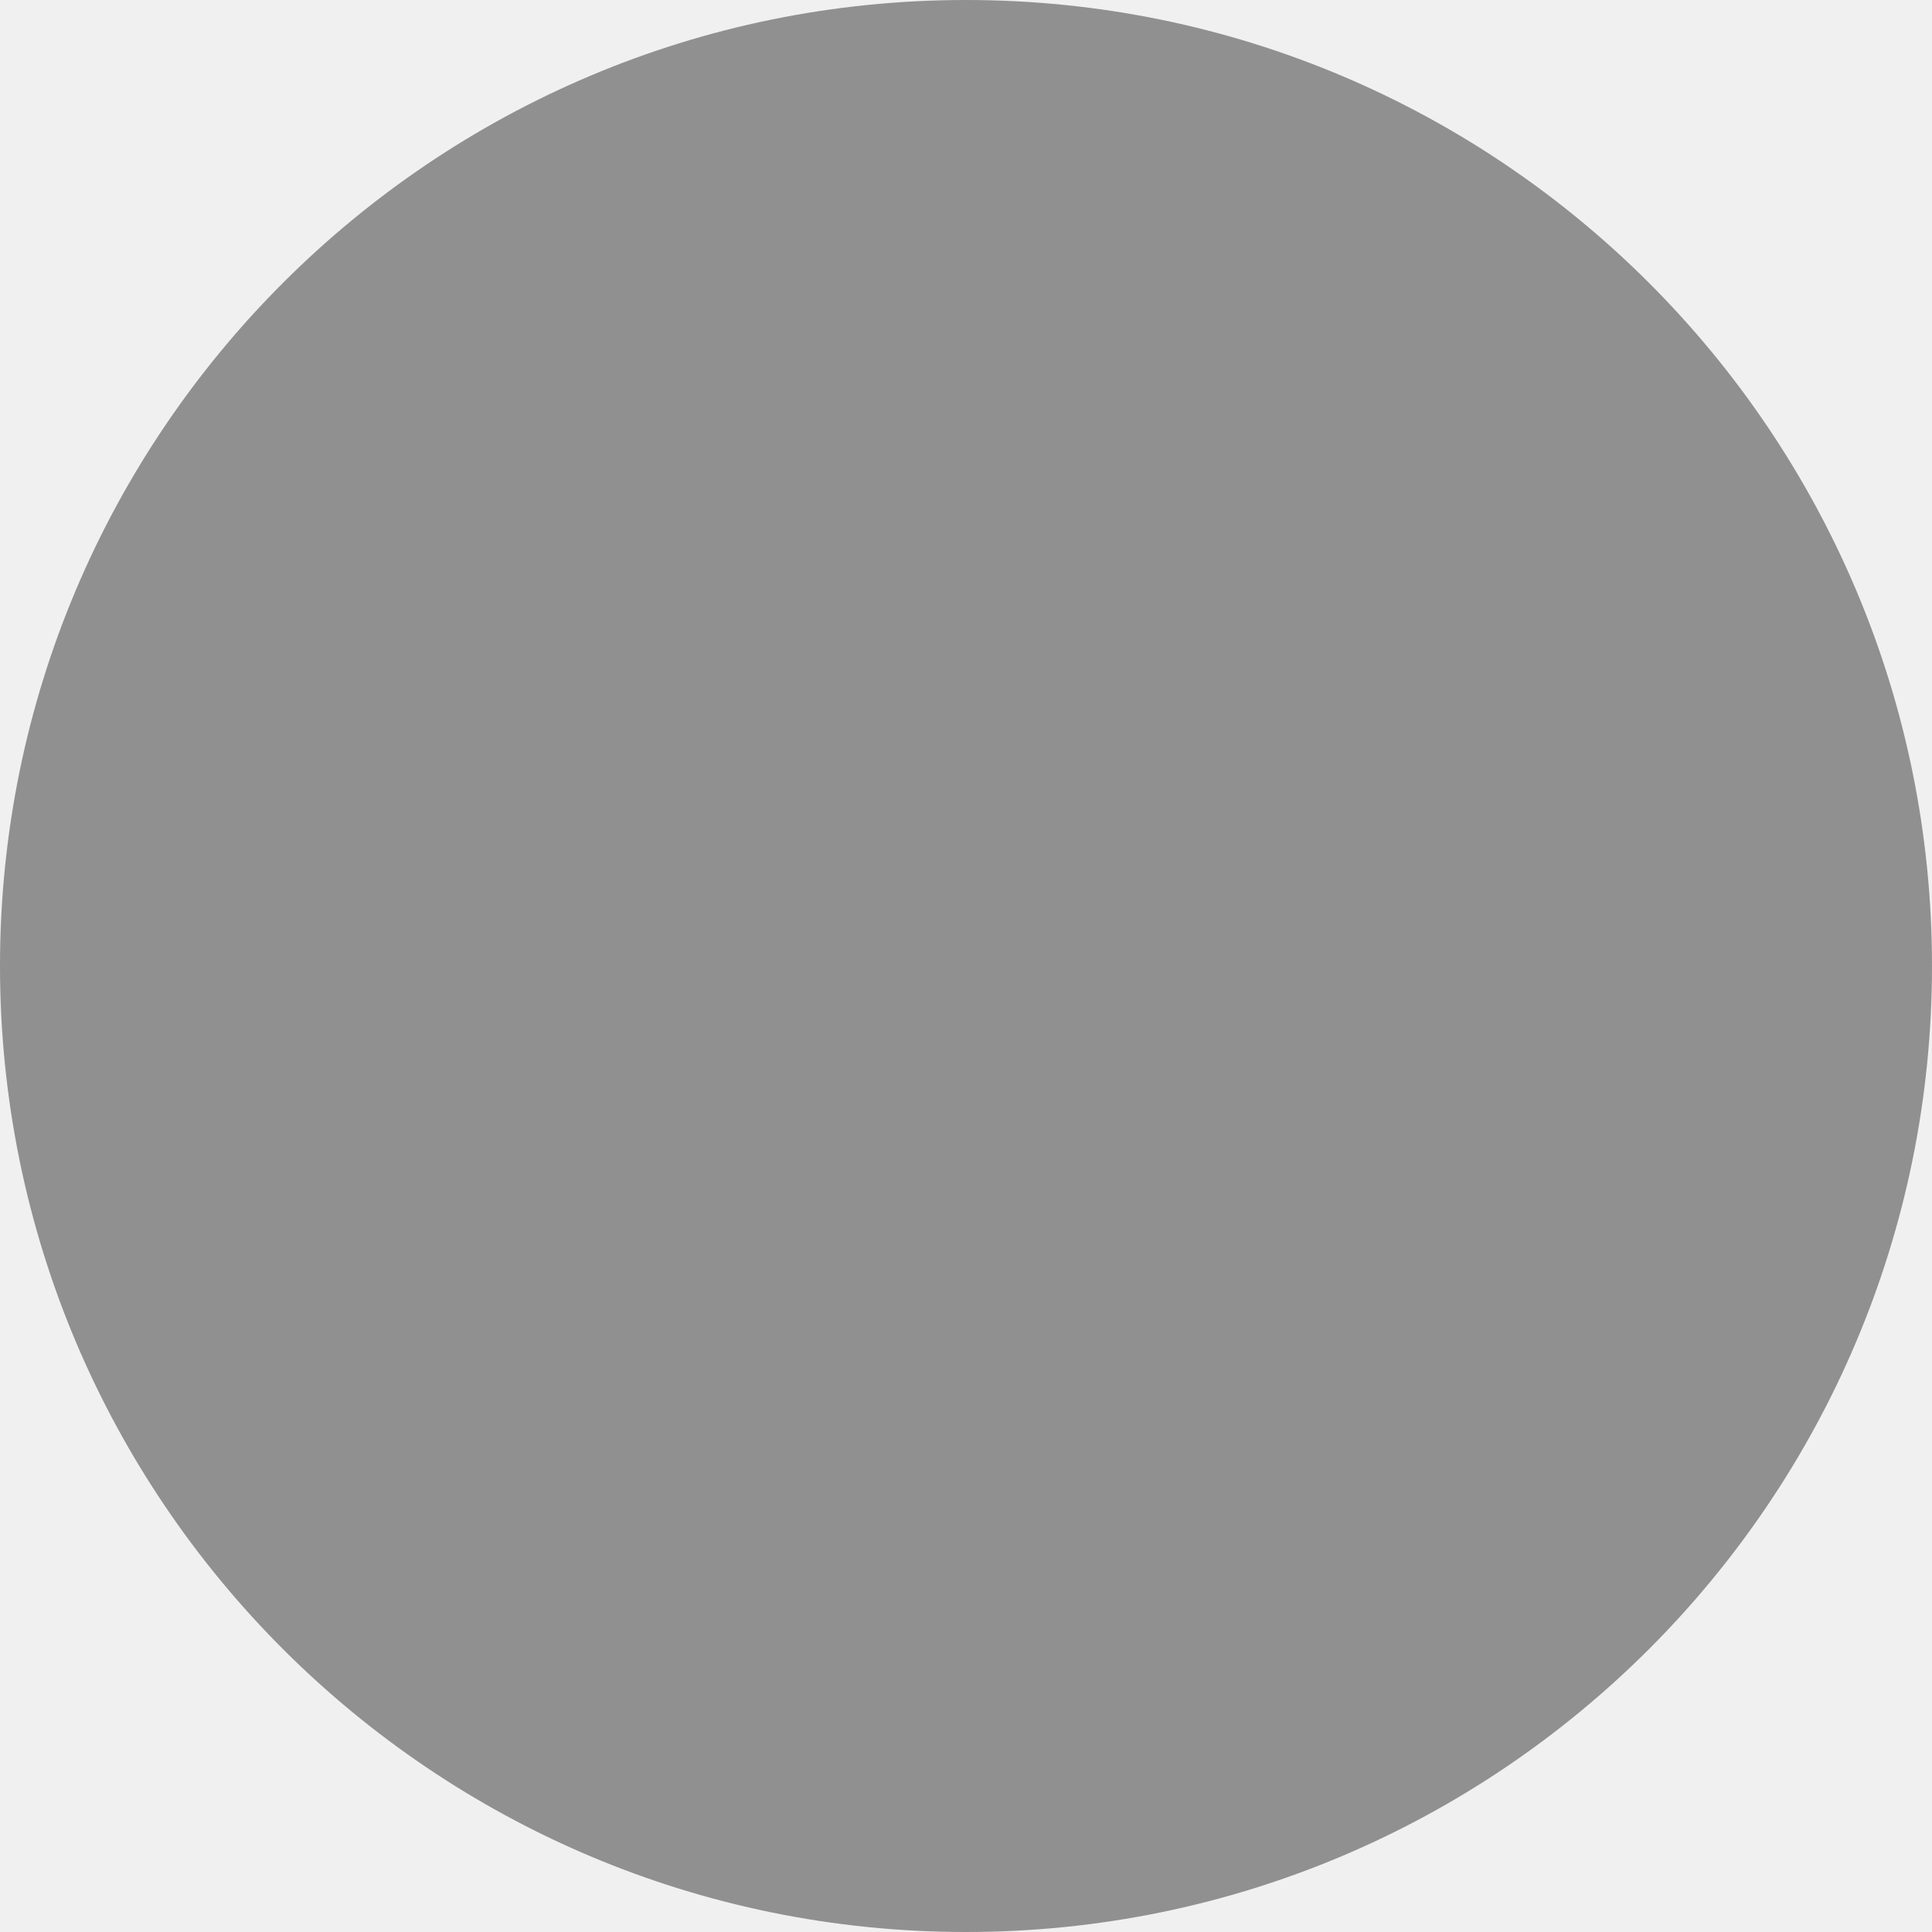
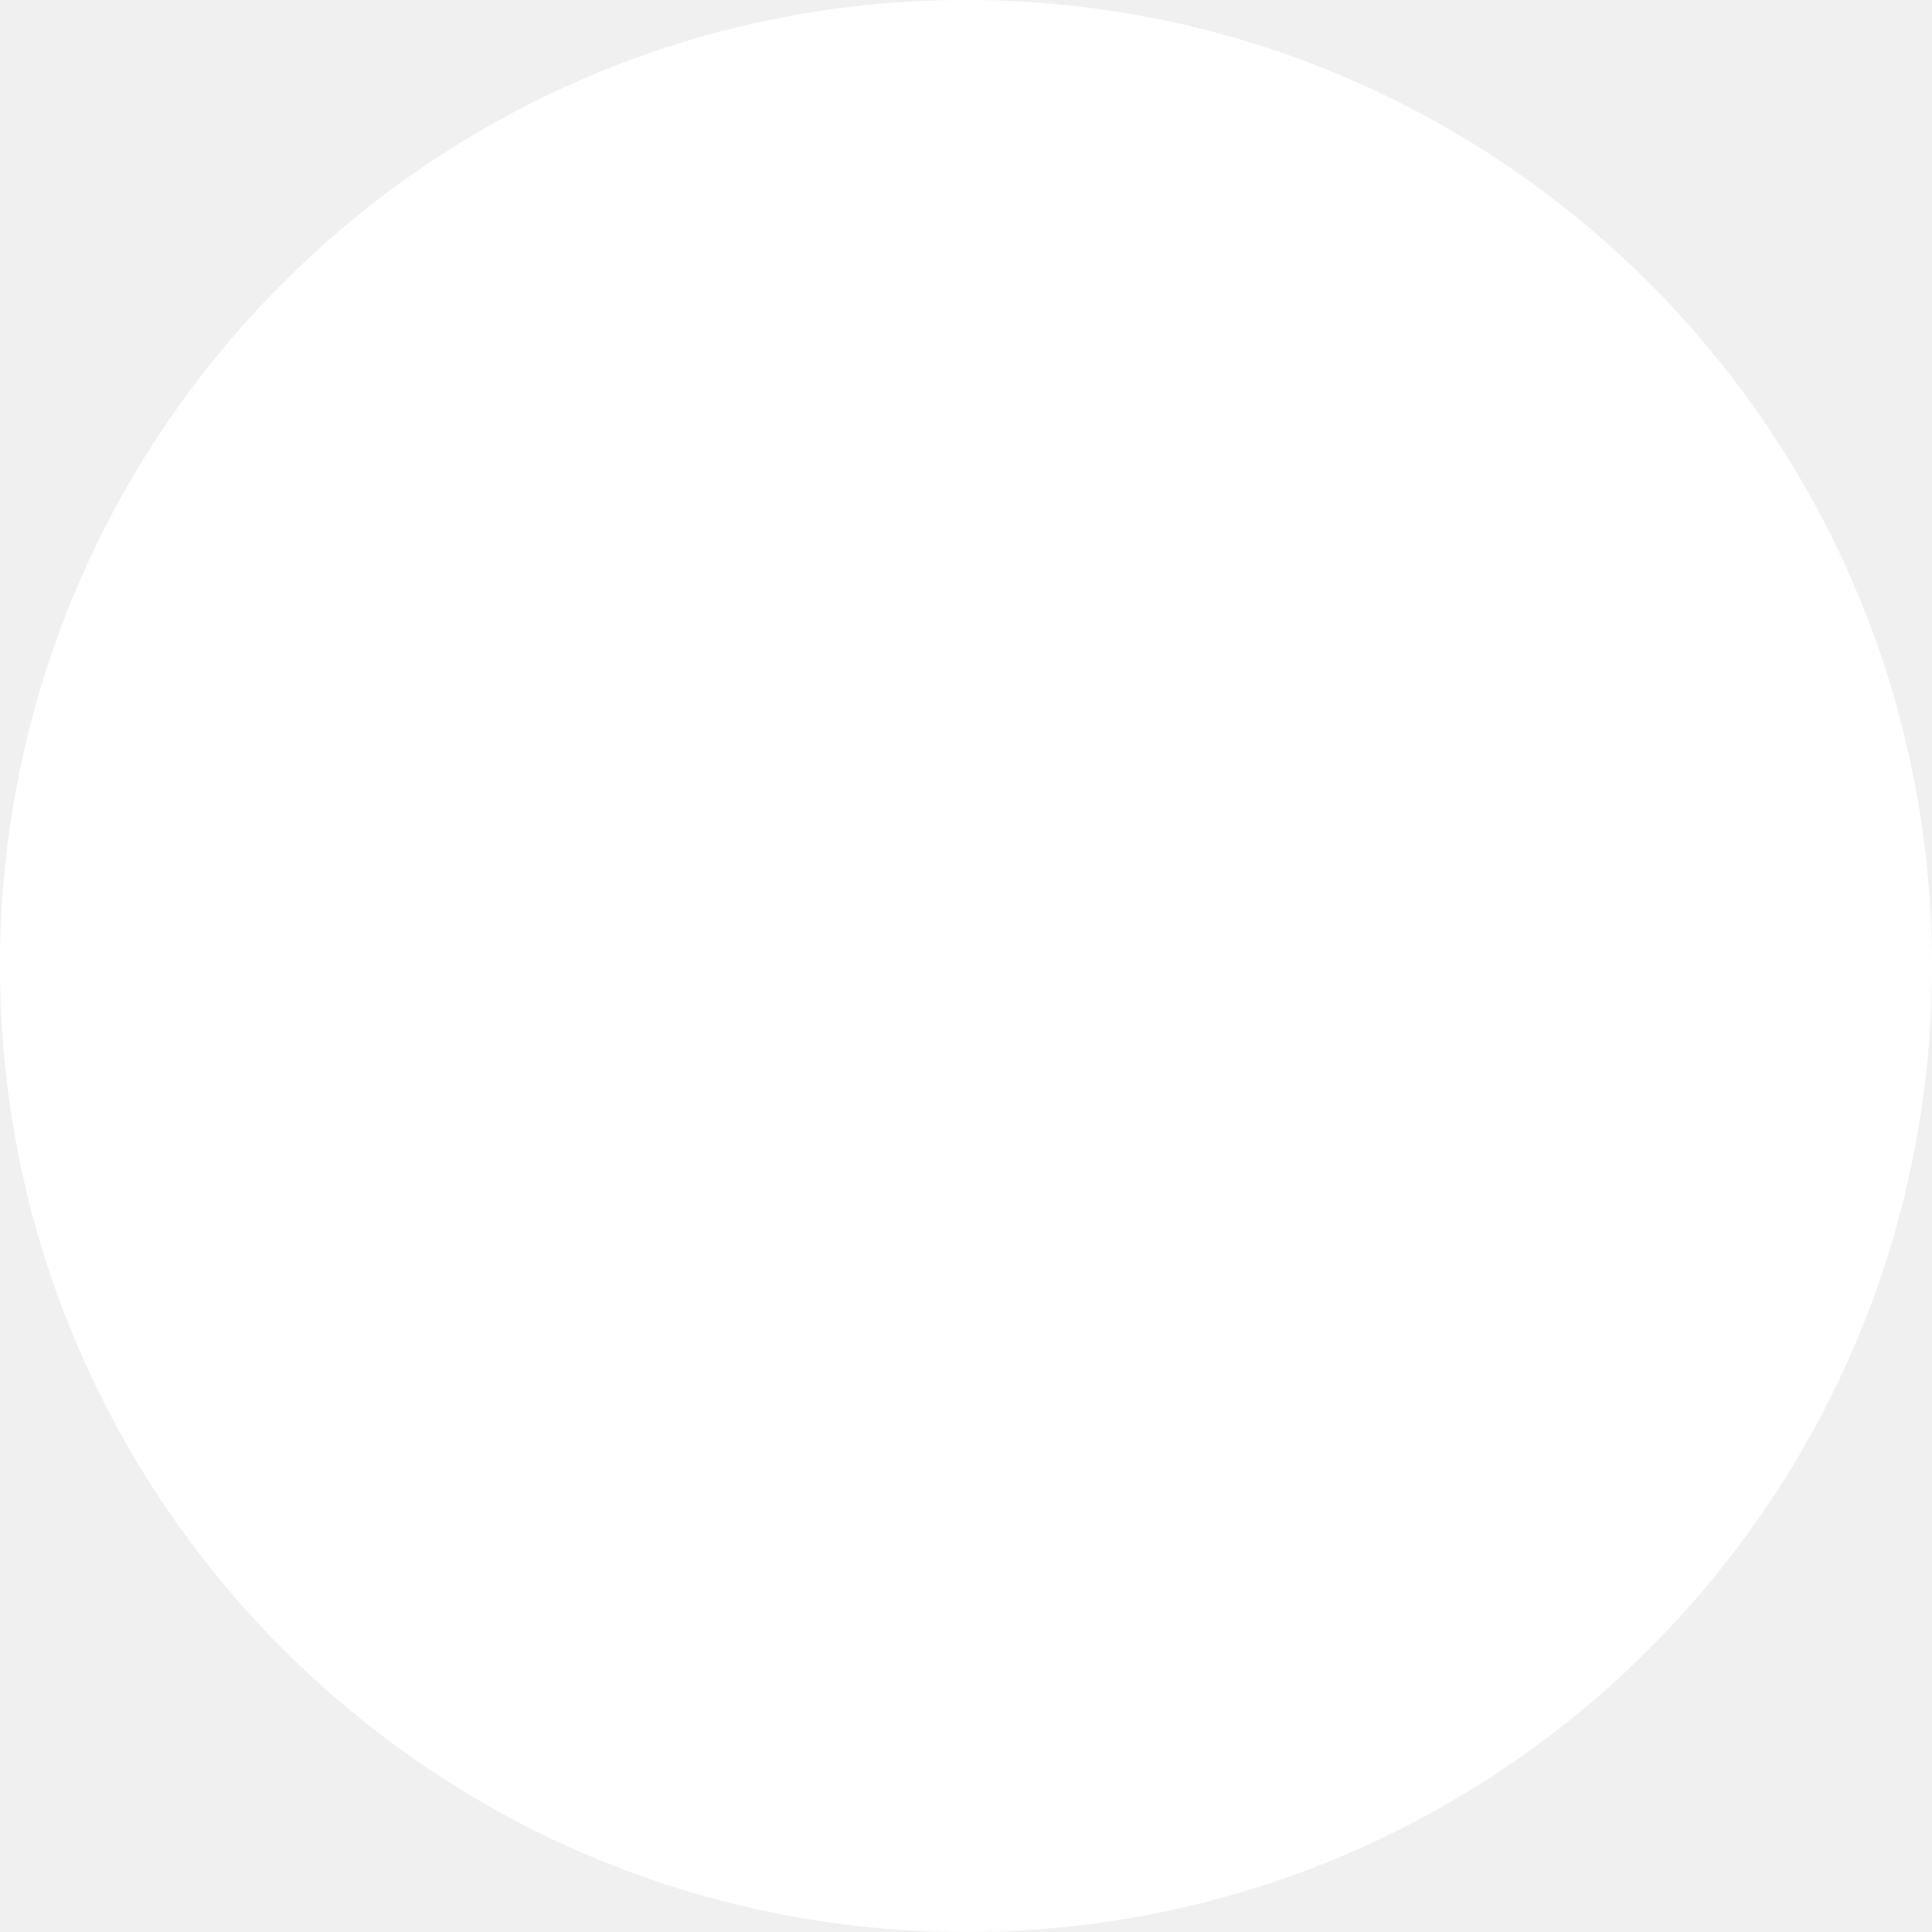
- <svg xmlns="http://www.w3.org/2000/svg" version="1.1" id="Layer_1" x="0px" y="0px" width="60px" height="60px" viewBox="0 0 60 60" enable-background="new 0 0 60 60" xml:space="preserve">
-   <path opacity="0.4" d="M30,60C13.43,60,0,46.568,0,29.999C-0.001,13.431,13.431,0,30,0c16.568,0,30,13.431,30,30  C60,46.568,46.568,60,30,60z" />
+ <svg xmlns="http://www.w3.org/2000/svg" version="1.1" id="Layer_1" x="0px" y="0px" width="72px" height="72px" viewBox="0 0 72 72" enable-background="new 0 0 72 72" xml:space="preserve">
+   <path fill="#FFFFFF" d="M36,72C16.117,72,0,55.883,0,35.998C-0.001,16.117,16.117,0,36,0s36,16.117,36,36S55.883,72,36,72z" />
</svg>
